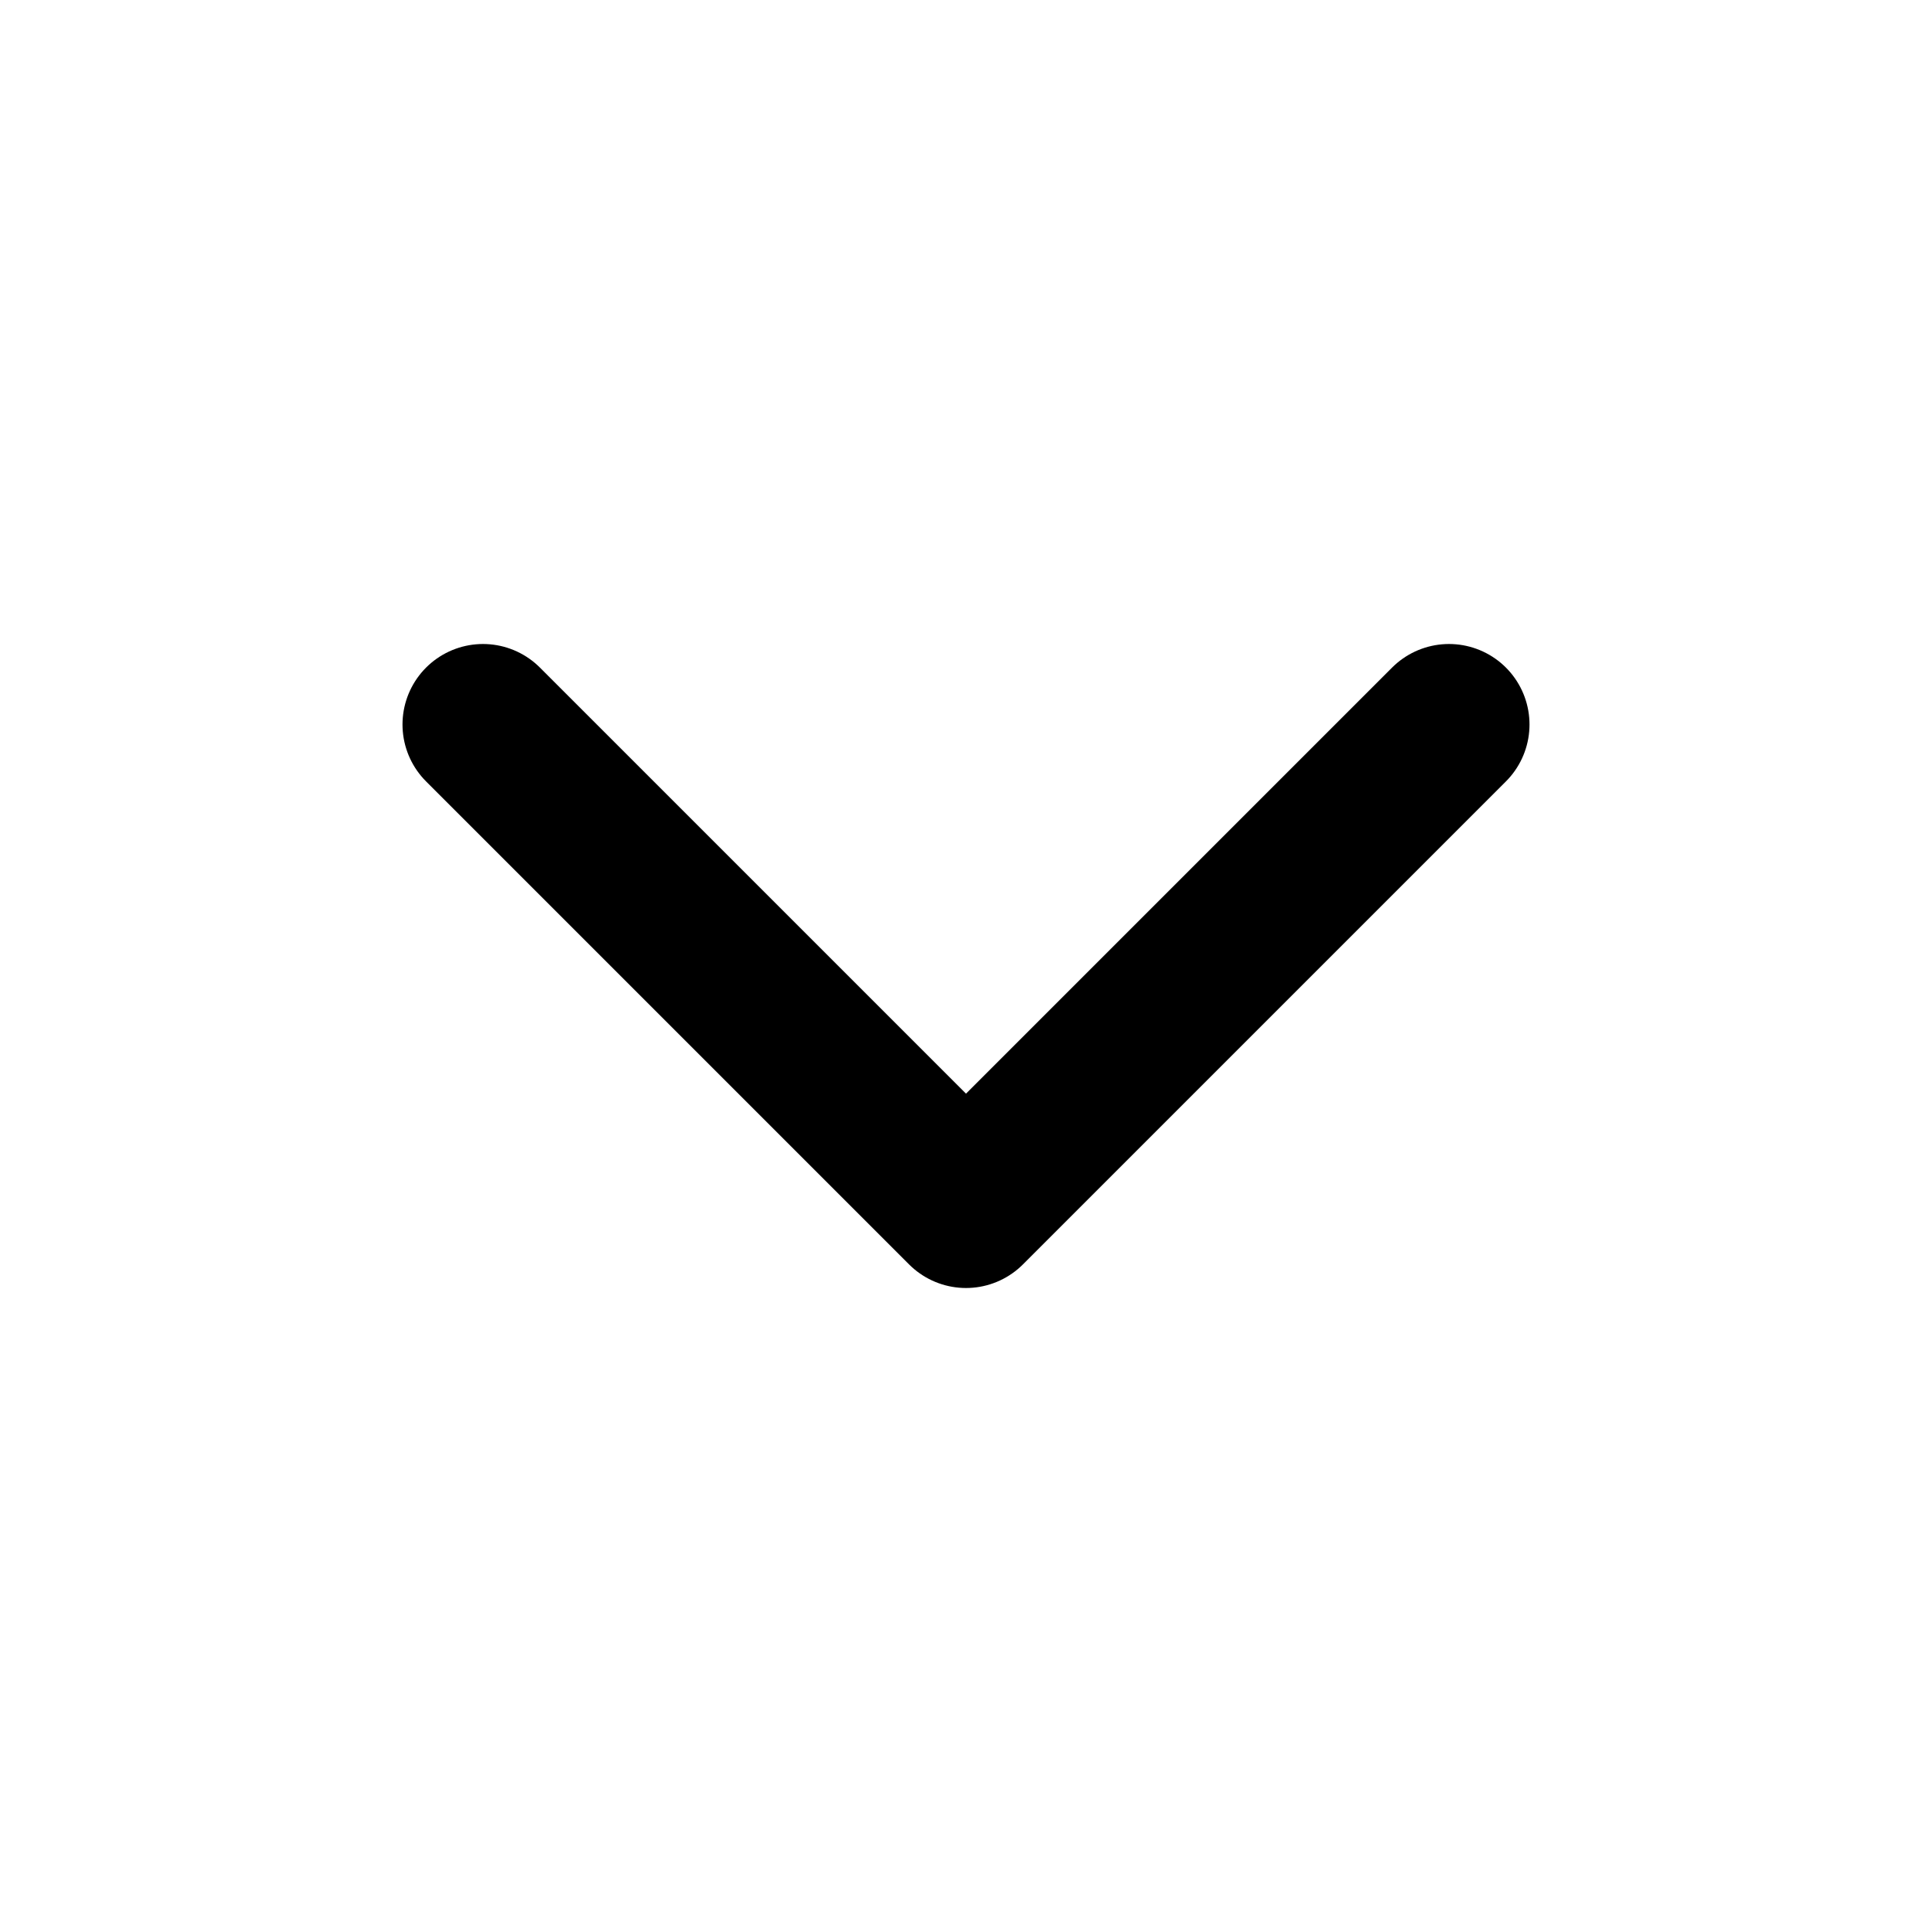
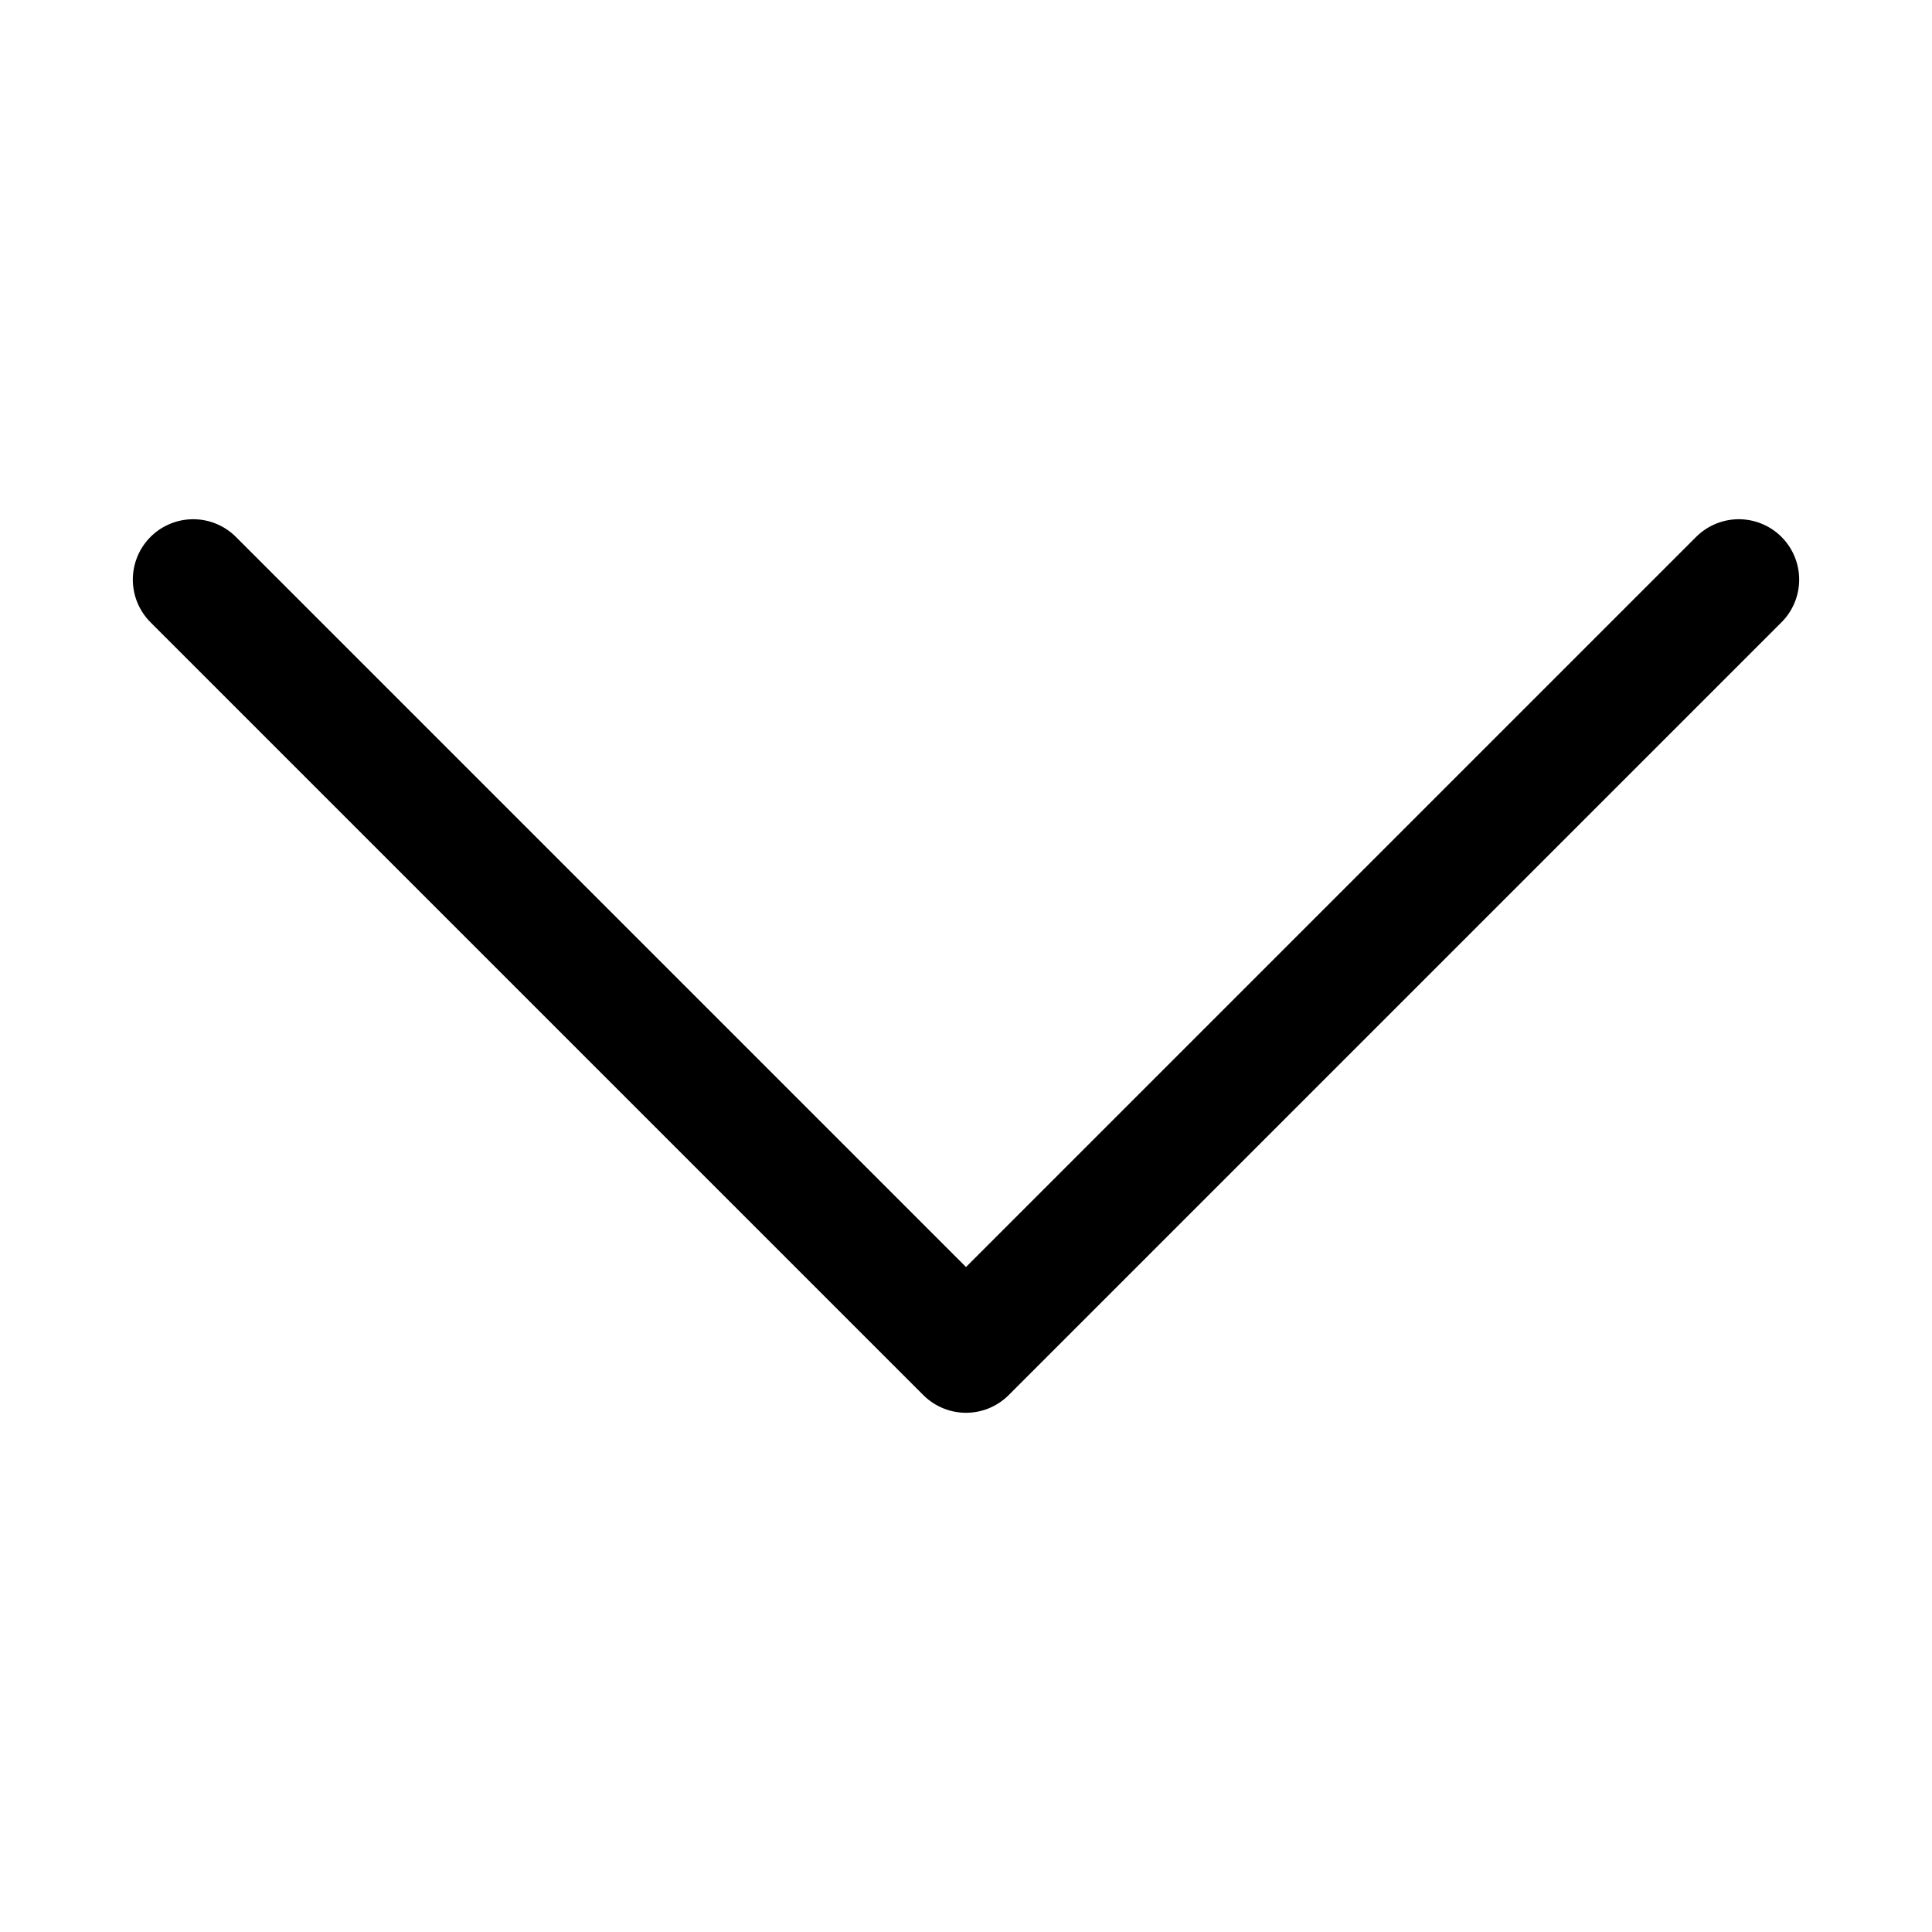
- <svg xmlns="http://www.w3.org/2000/svg" width="24" height="24" viewBox="0 0 24 24" fill="none" stroke="currentColor" stroke-width="2" stroke-linecap="round" stroke-linejoin="round">
-   <path d="M6 9l6 6l6 -6" />
+ <svg xmlns="http://www.w3.org/2000/svg" width="24" height="24" viewBox="0 0 24 24" fill="none" stroke="currentColor" stroke-width="1.5" stroke-linecap="round" stroke-linejoin="round">
+   <g transform="translate(12 12) scale(1.6) translate(-12 -12)">
+     <path vector-effect="non-scaling-stroke" d="M6 9l6 6l6 -6" />
+   </g>
</svg>
